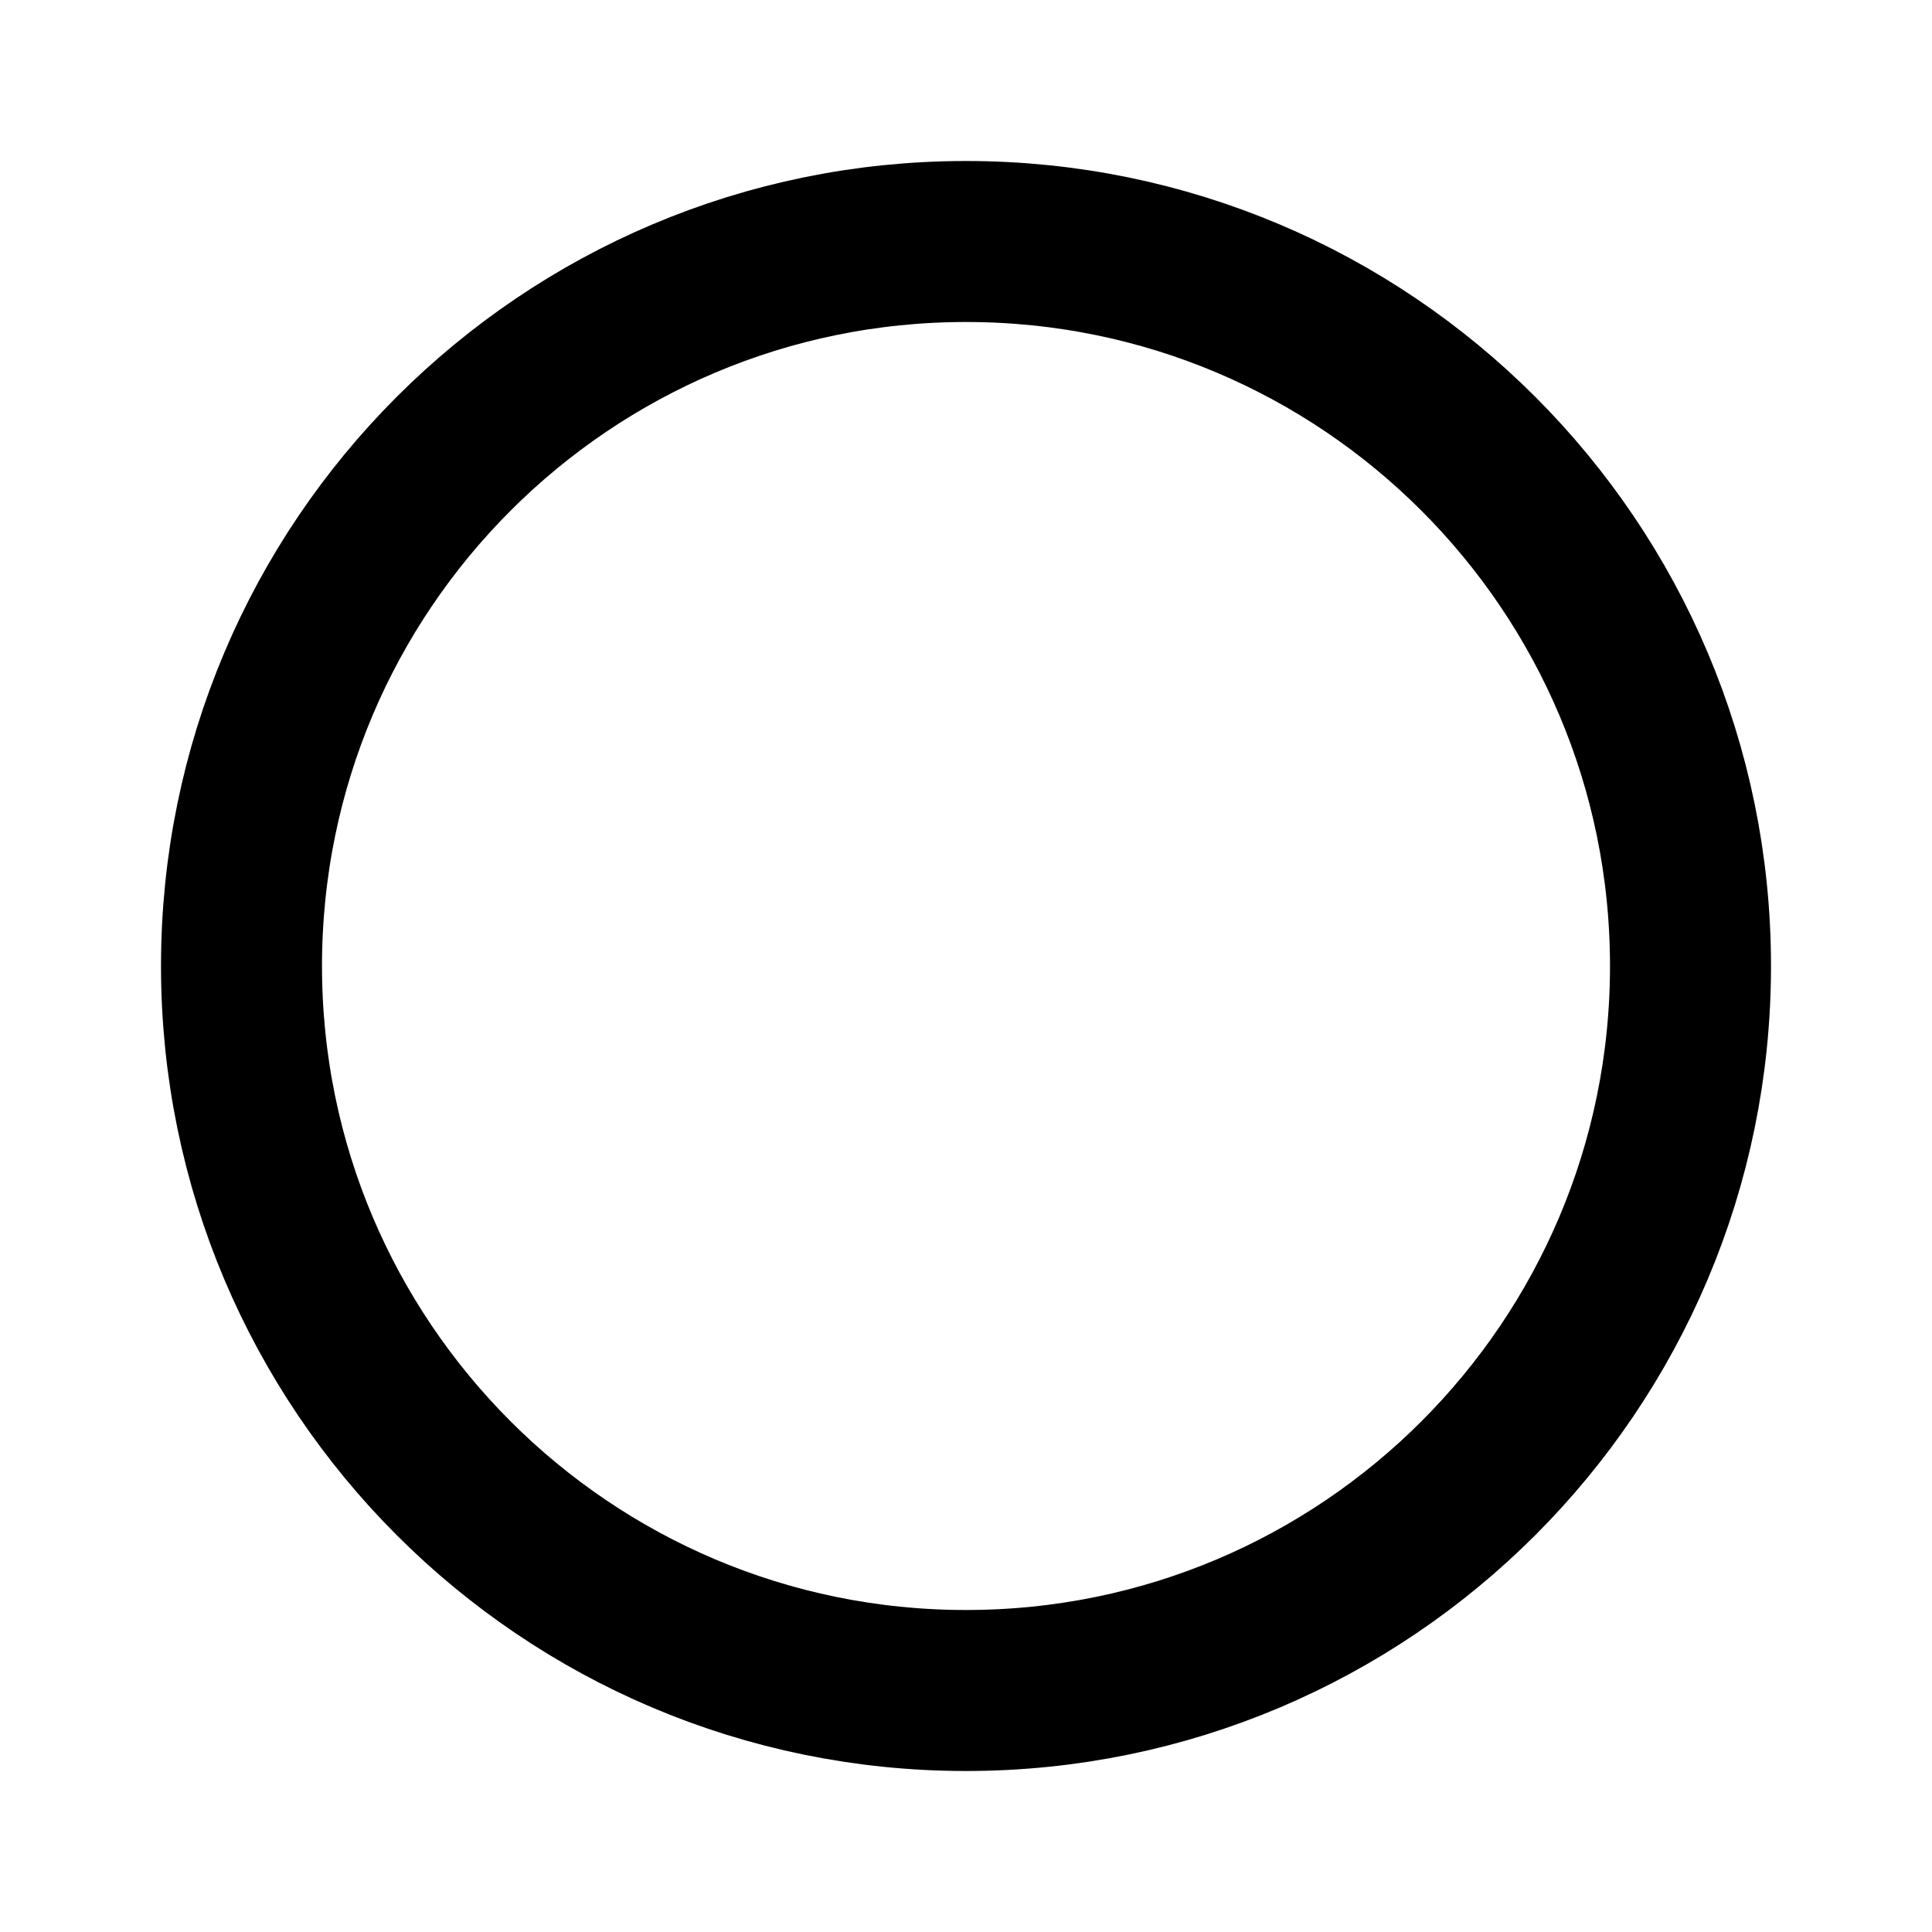
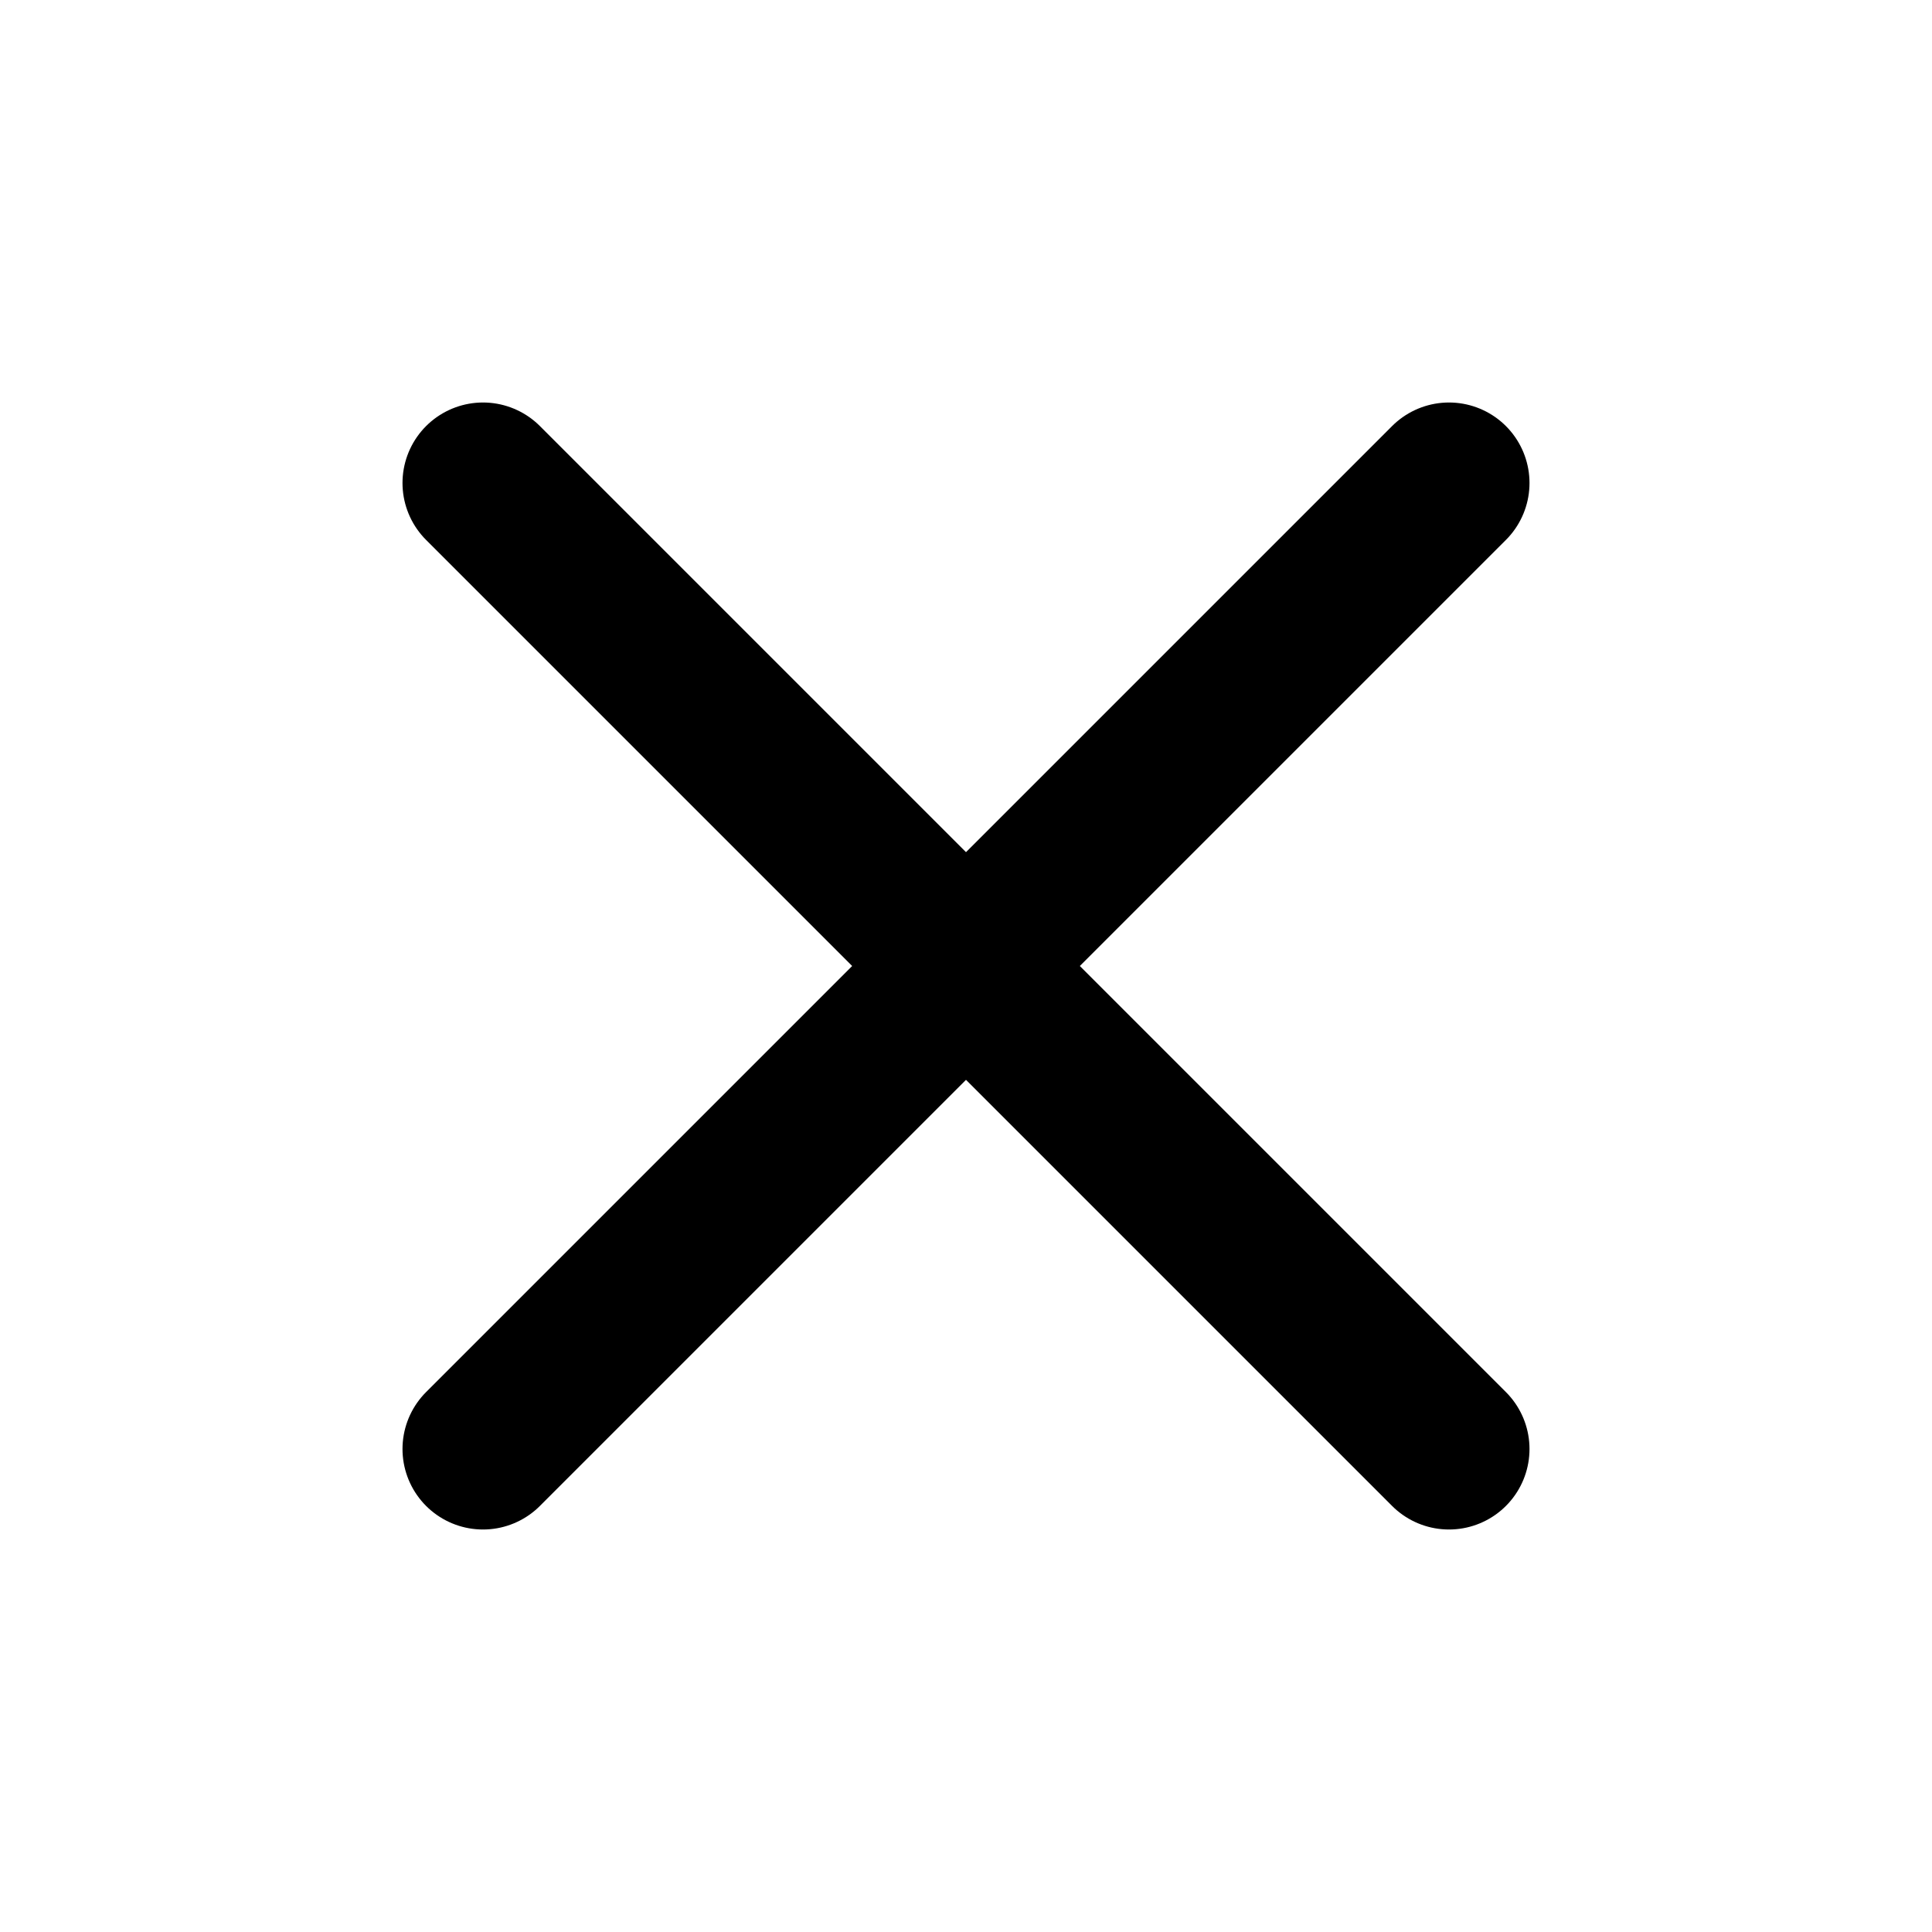
<svg xmlns="http://www.w3.org/2000/svg" width="24" height="24" viewBox="0 0 24 24" fill="none" stroke="currentColor" stroke-width="2" stroke-linecap="round" stroke-linejoin="round">
-   <circle cx="12" cy="12" r="9" />
+   <path d="M6 6 l12 12 M18 6 l-12 12" />
</svg>
